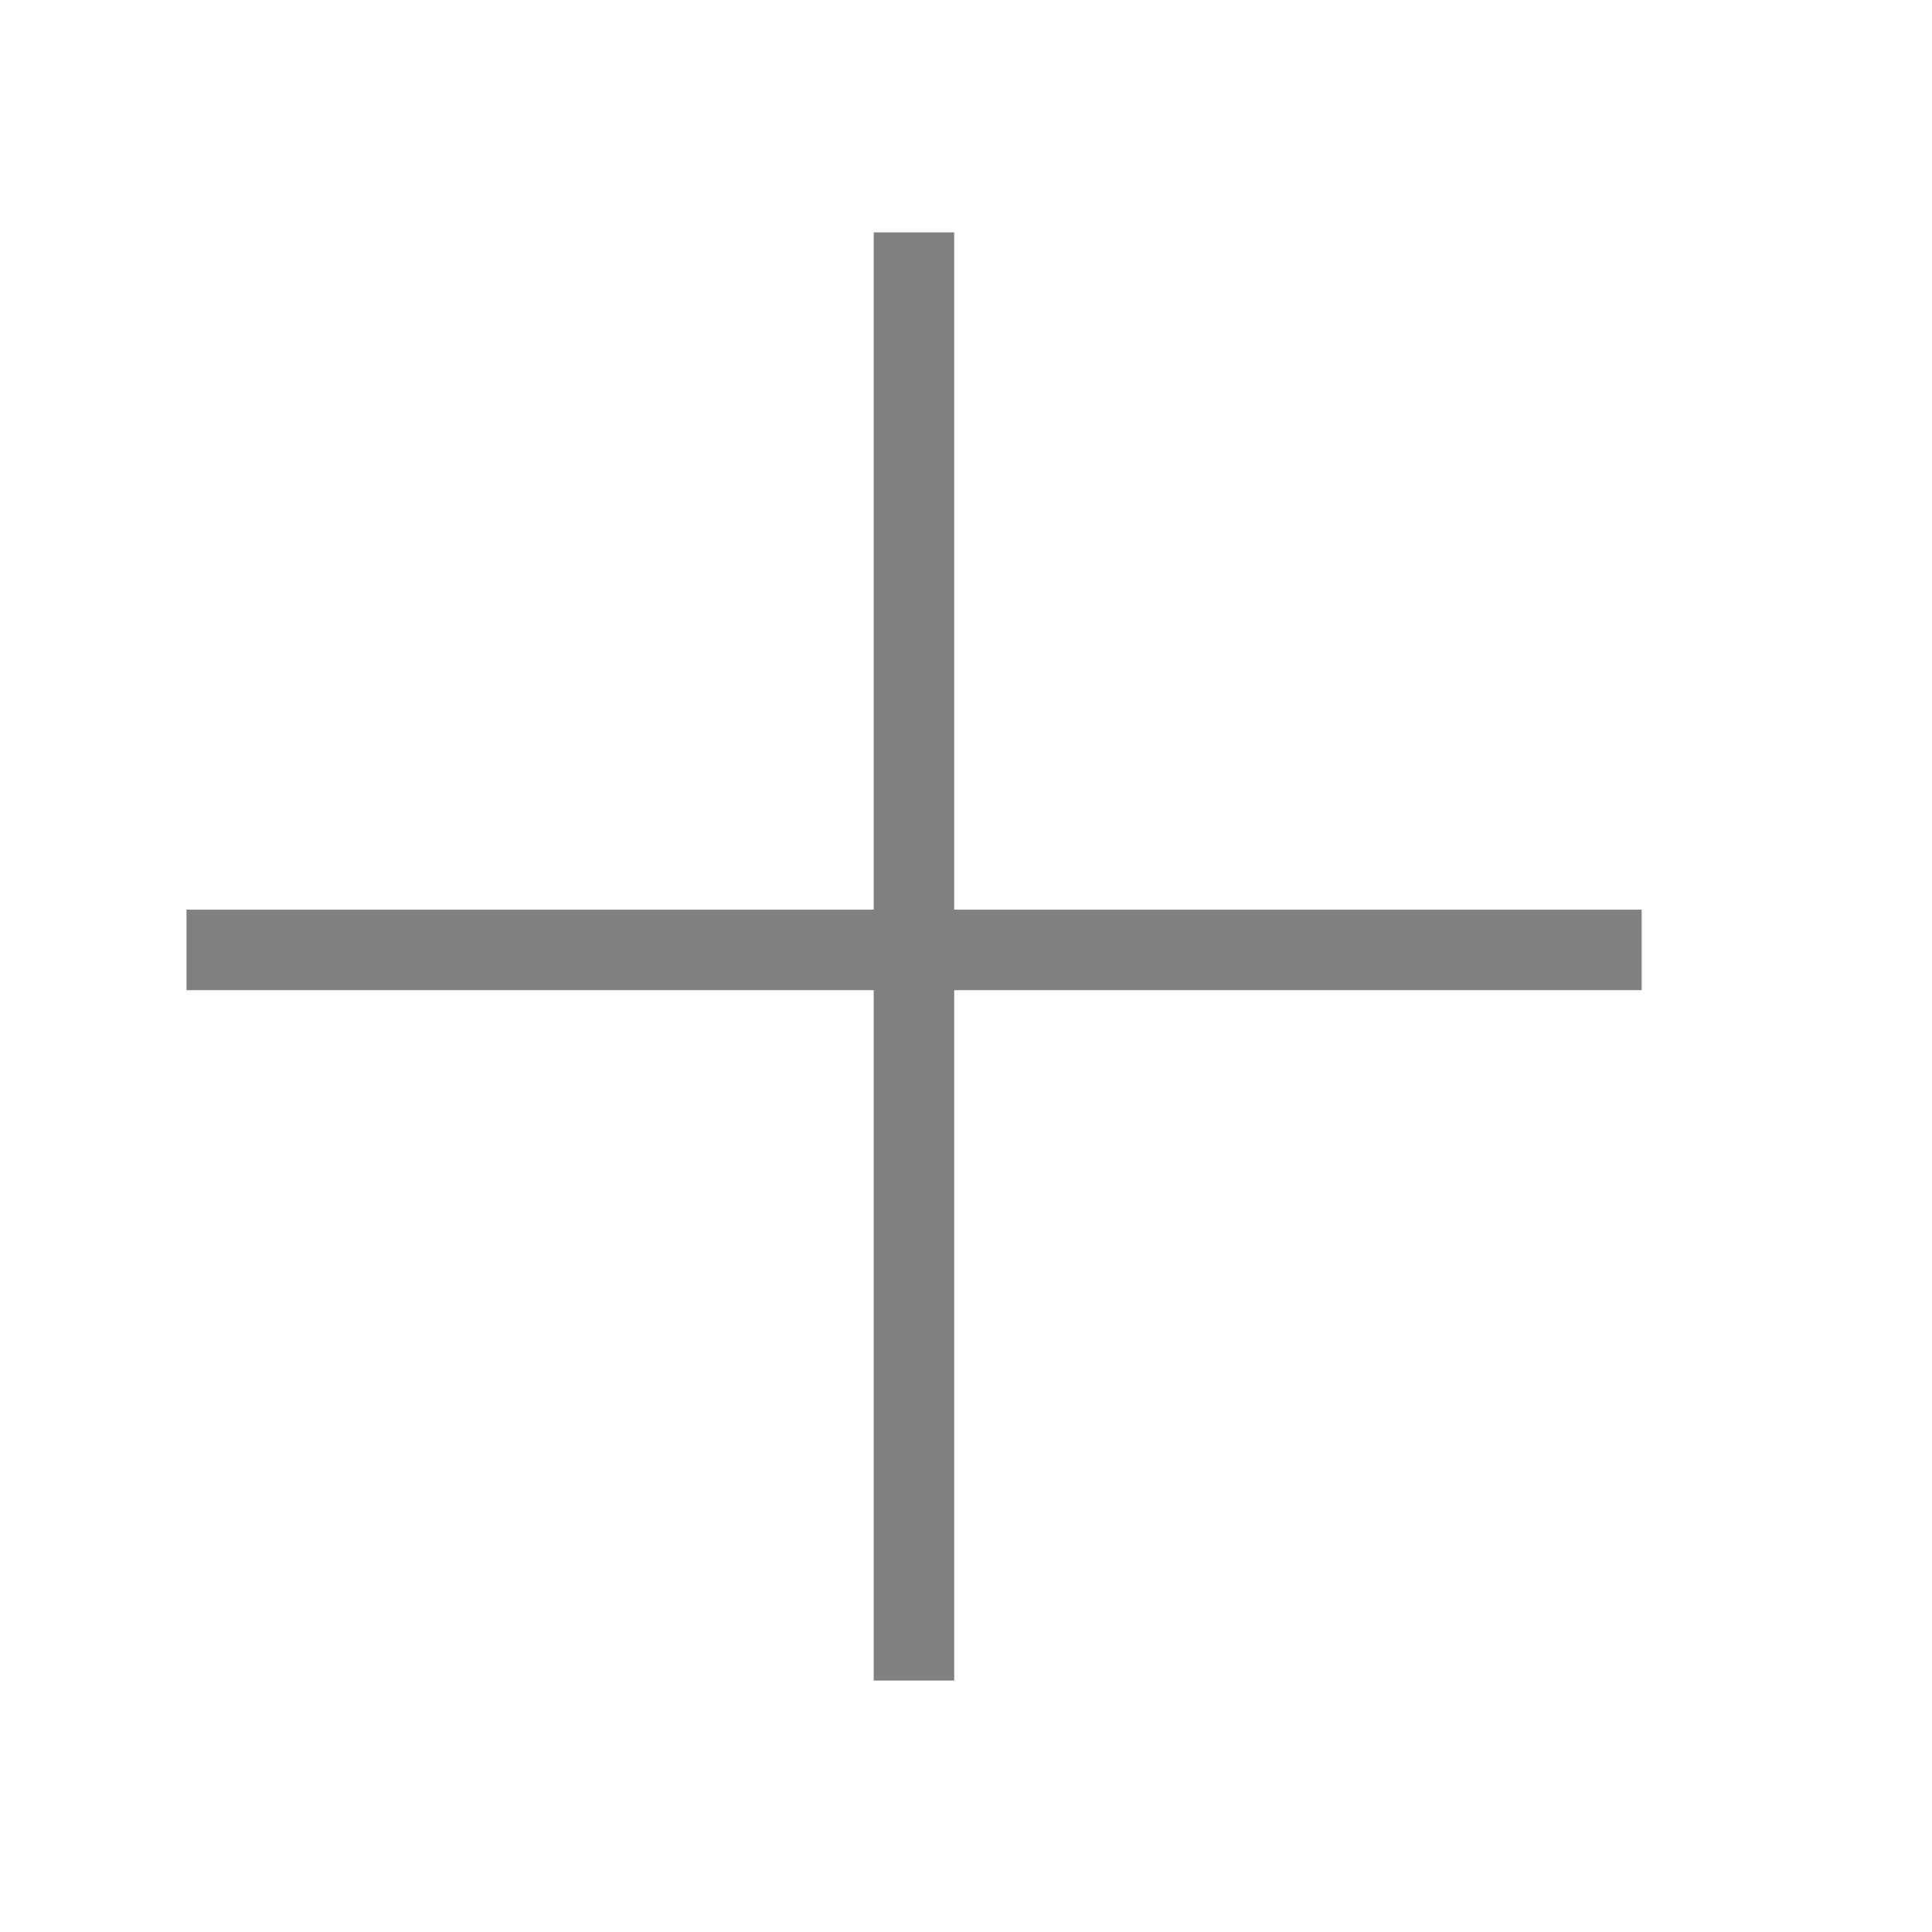
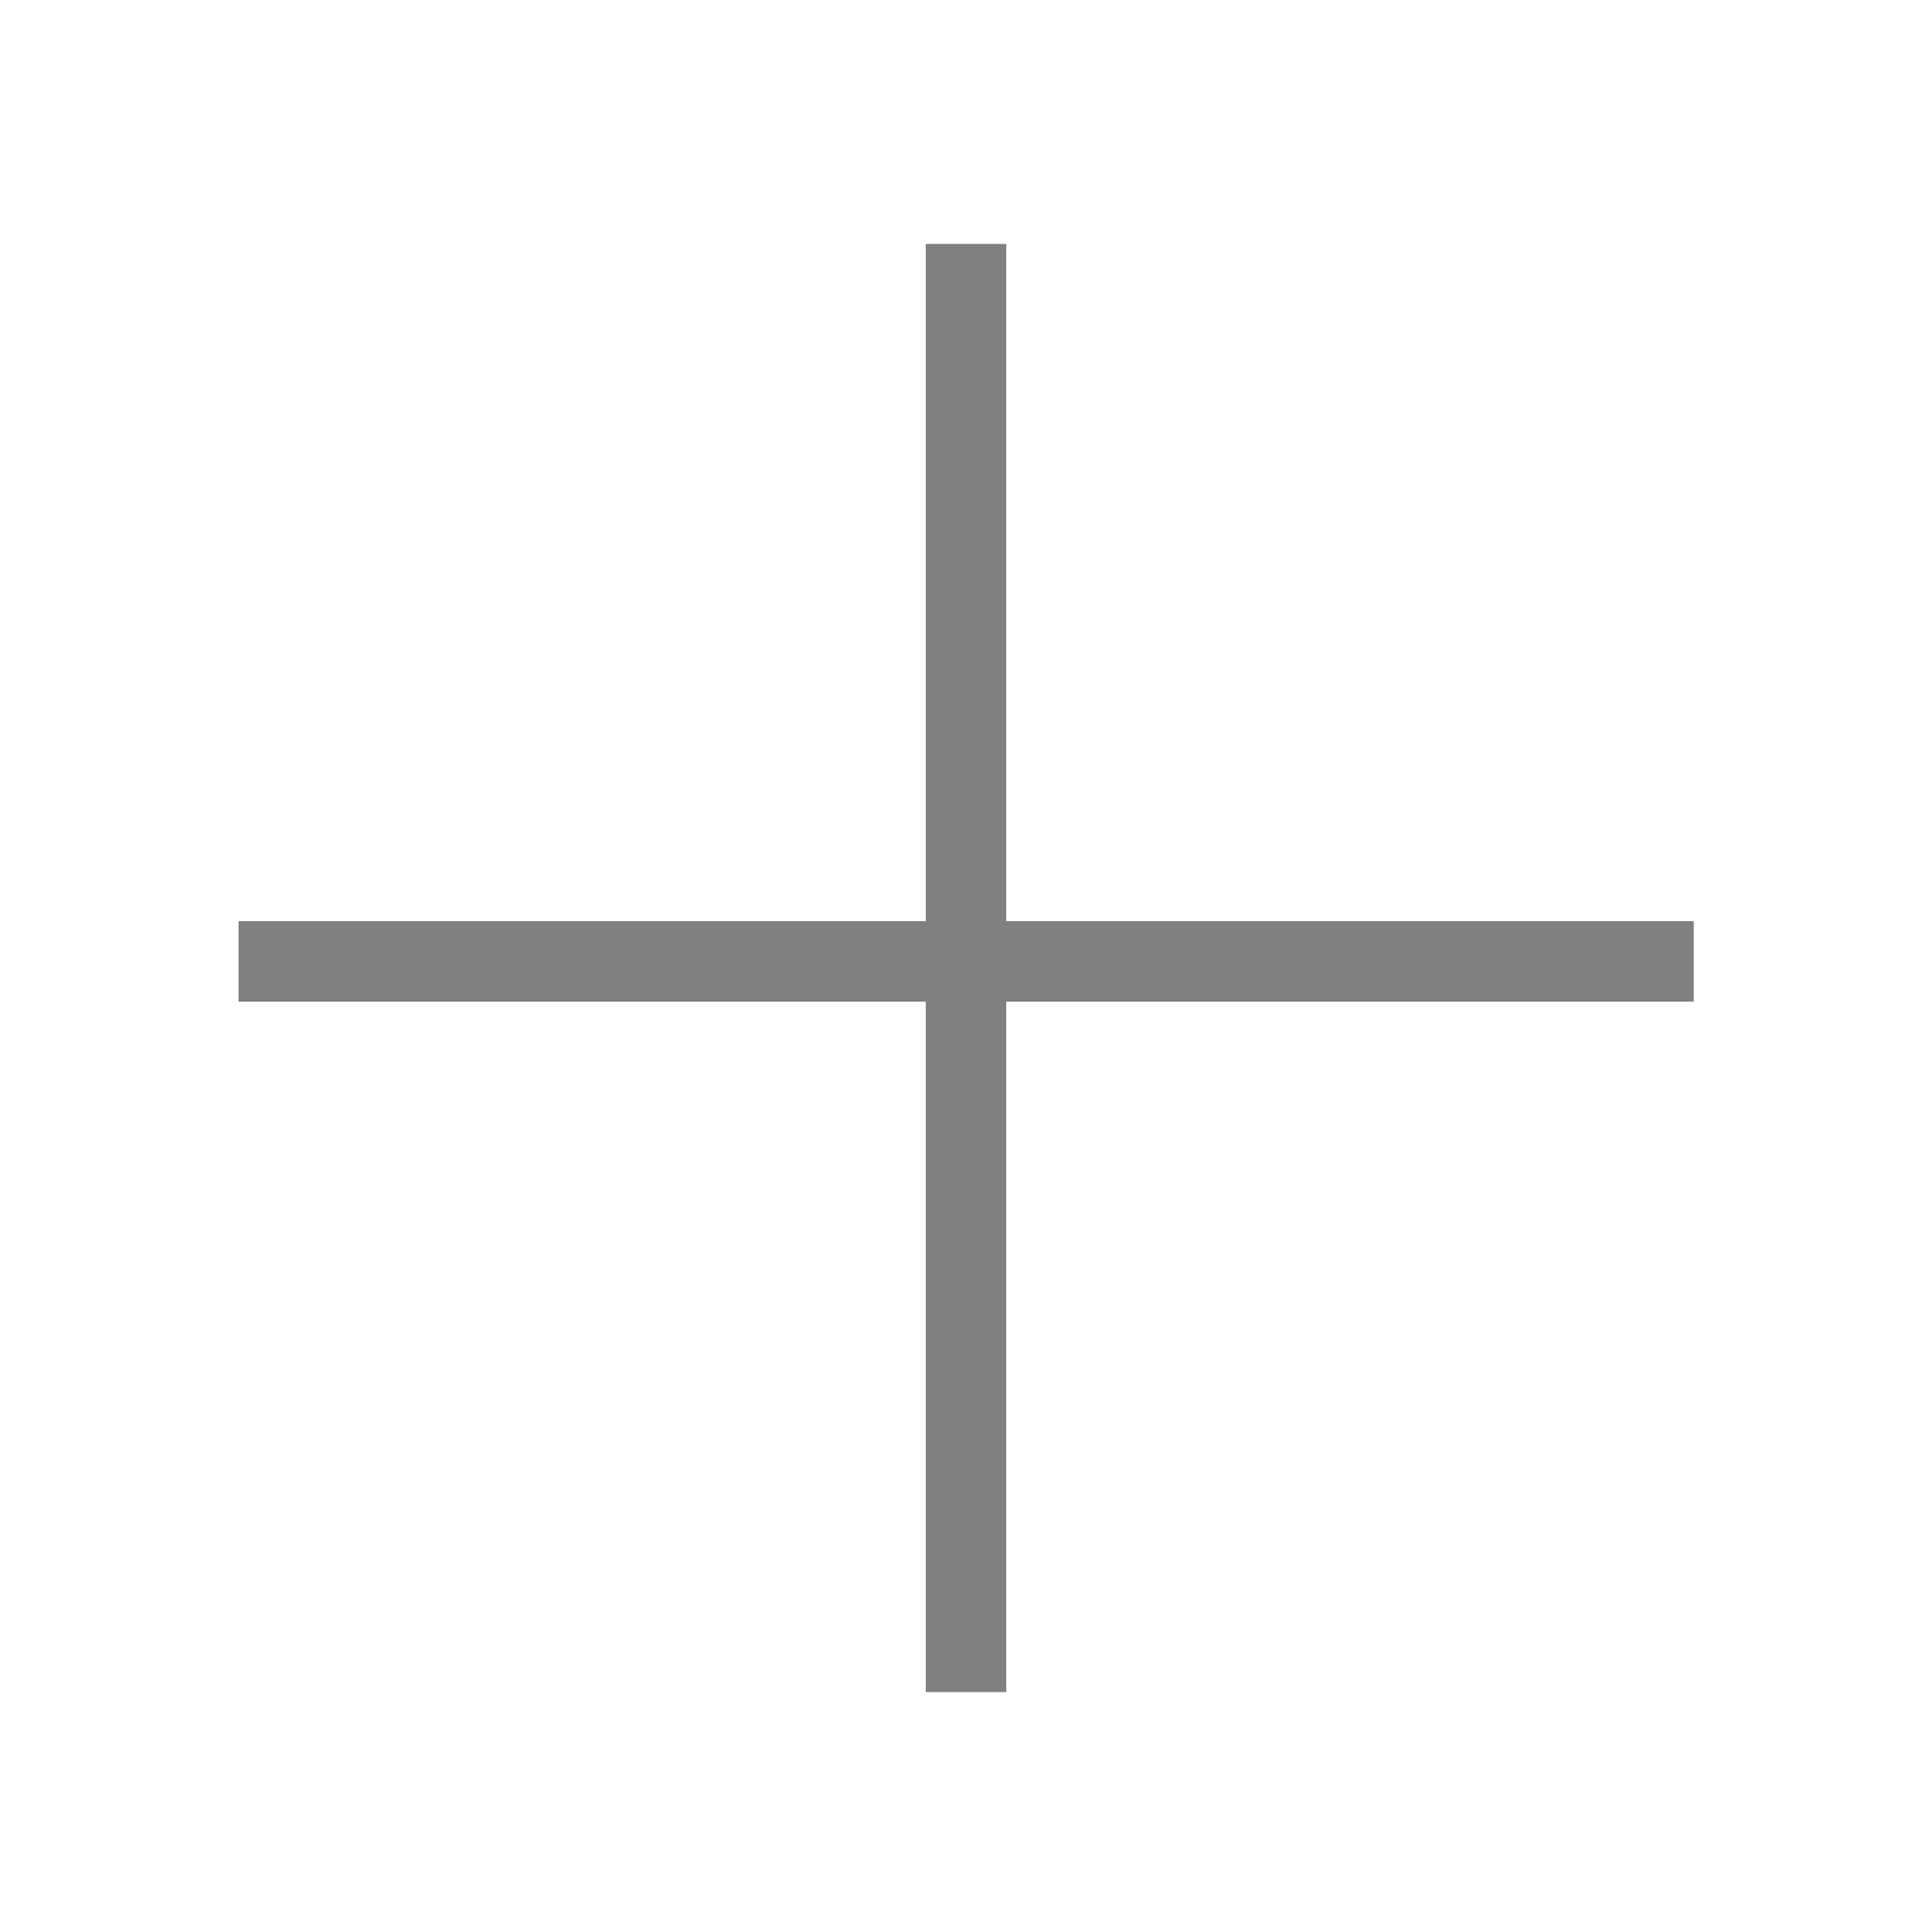
<svg xmlns="http://www.w3.org/2000/svg" viewBox="0 0 72 72">
-   <defs>
-     <style>.cls-1{fill:none;}.cls-2{fill:gray;}</style>
-   </defs>
-   <g id="Rectangles">
-     <rect class="cls-1" x="0.36" y="0.36" width="71.28" height="71.28" />
-     <g id="Plus">
-       <g id="_Group_" data-name="&lt;Group&gt;">
-         <rect class="cls-2" x="32.56" y="8.66" width="3" height="53.97" />
-       </g>
-       <g id="_Group_2" data-name="&lt;Group&gt;">
-         <rect class="cls-2" x="6.95" y="33.9" width="54.23" height="3" />
-       </g>
-     </g>
-   </g>
+   <polygon points="63.12 34.33 37.5 34.33 37.5 9.09 34.5 9.09 34.5 34.33 8.89 34.33 8.89 37.33 34.5 37.33 34.5 63.06 37.5 63.06 37.5 37.33 63.12 37.33 63.12 34.33" fill="gray" />
</svg>
